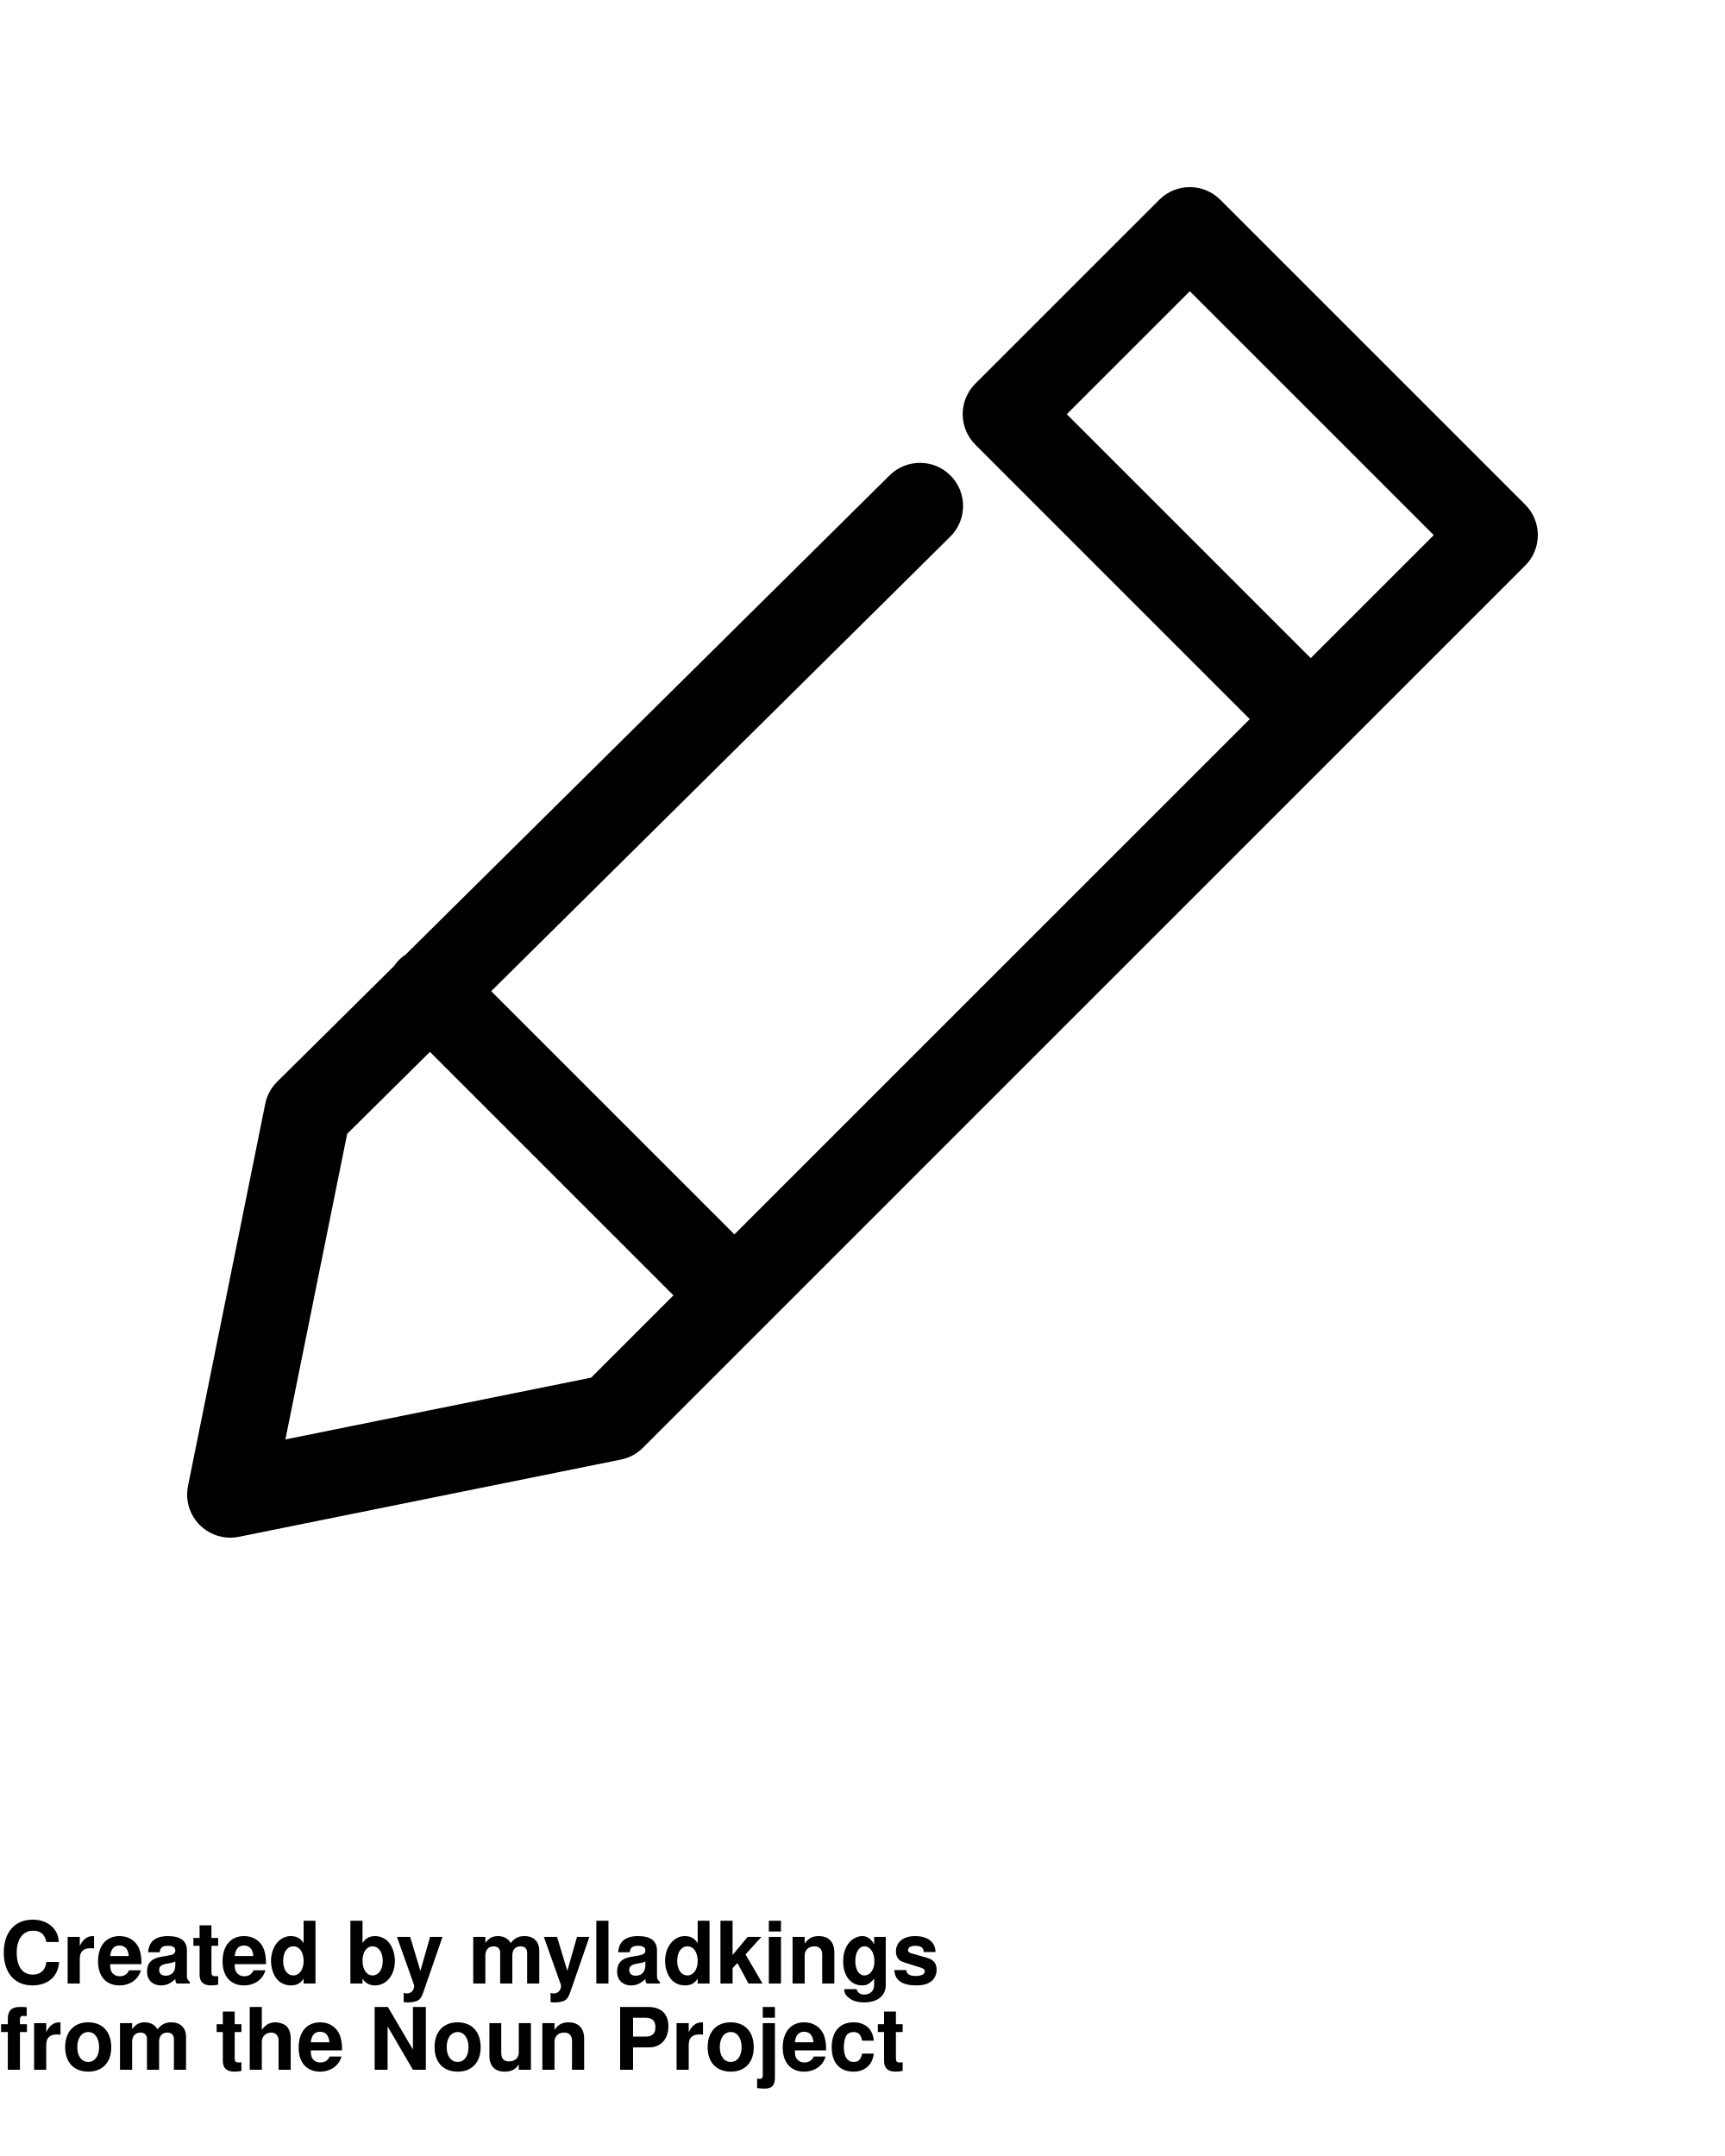
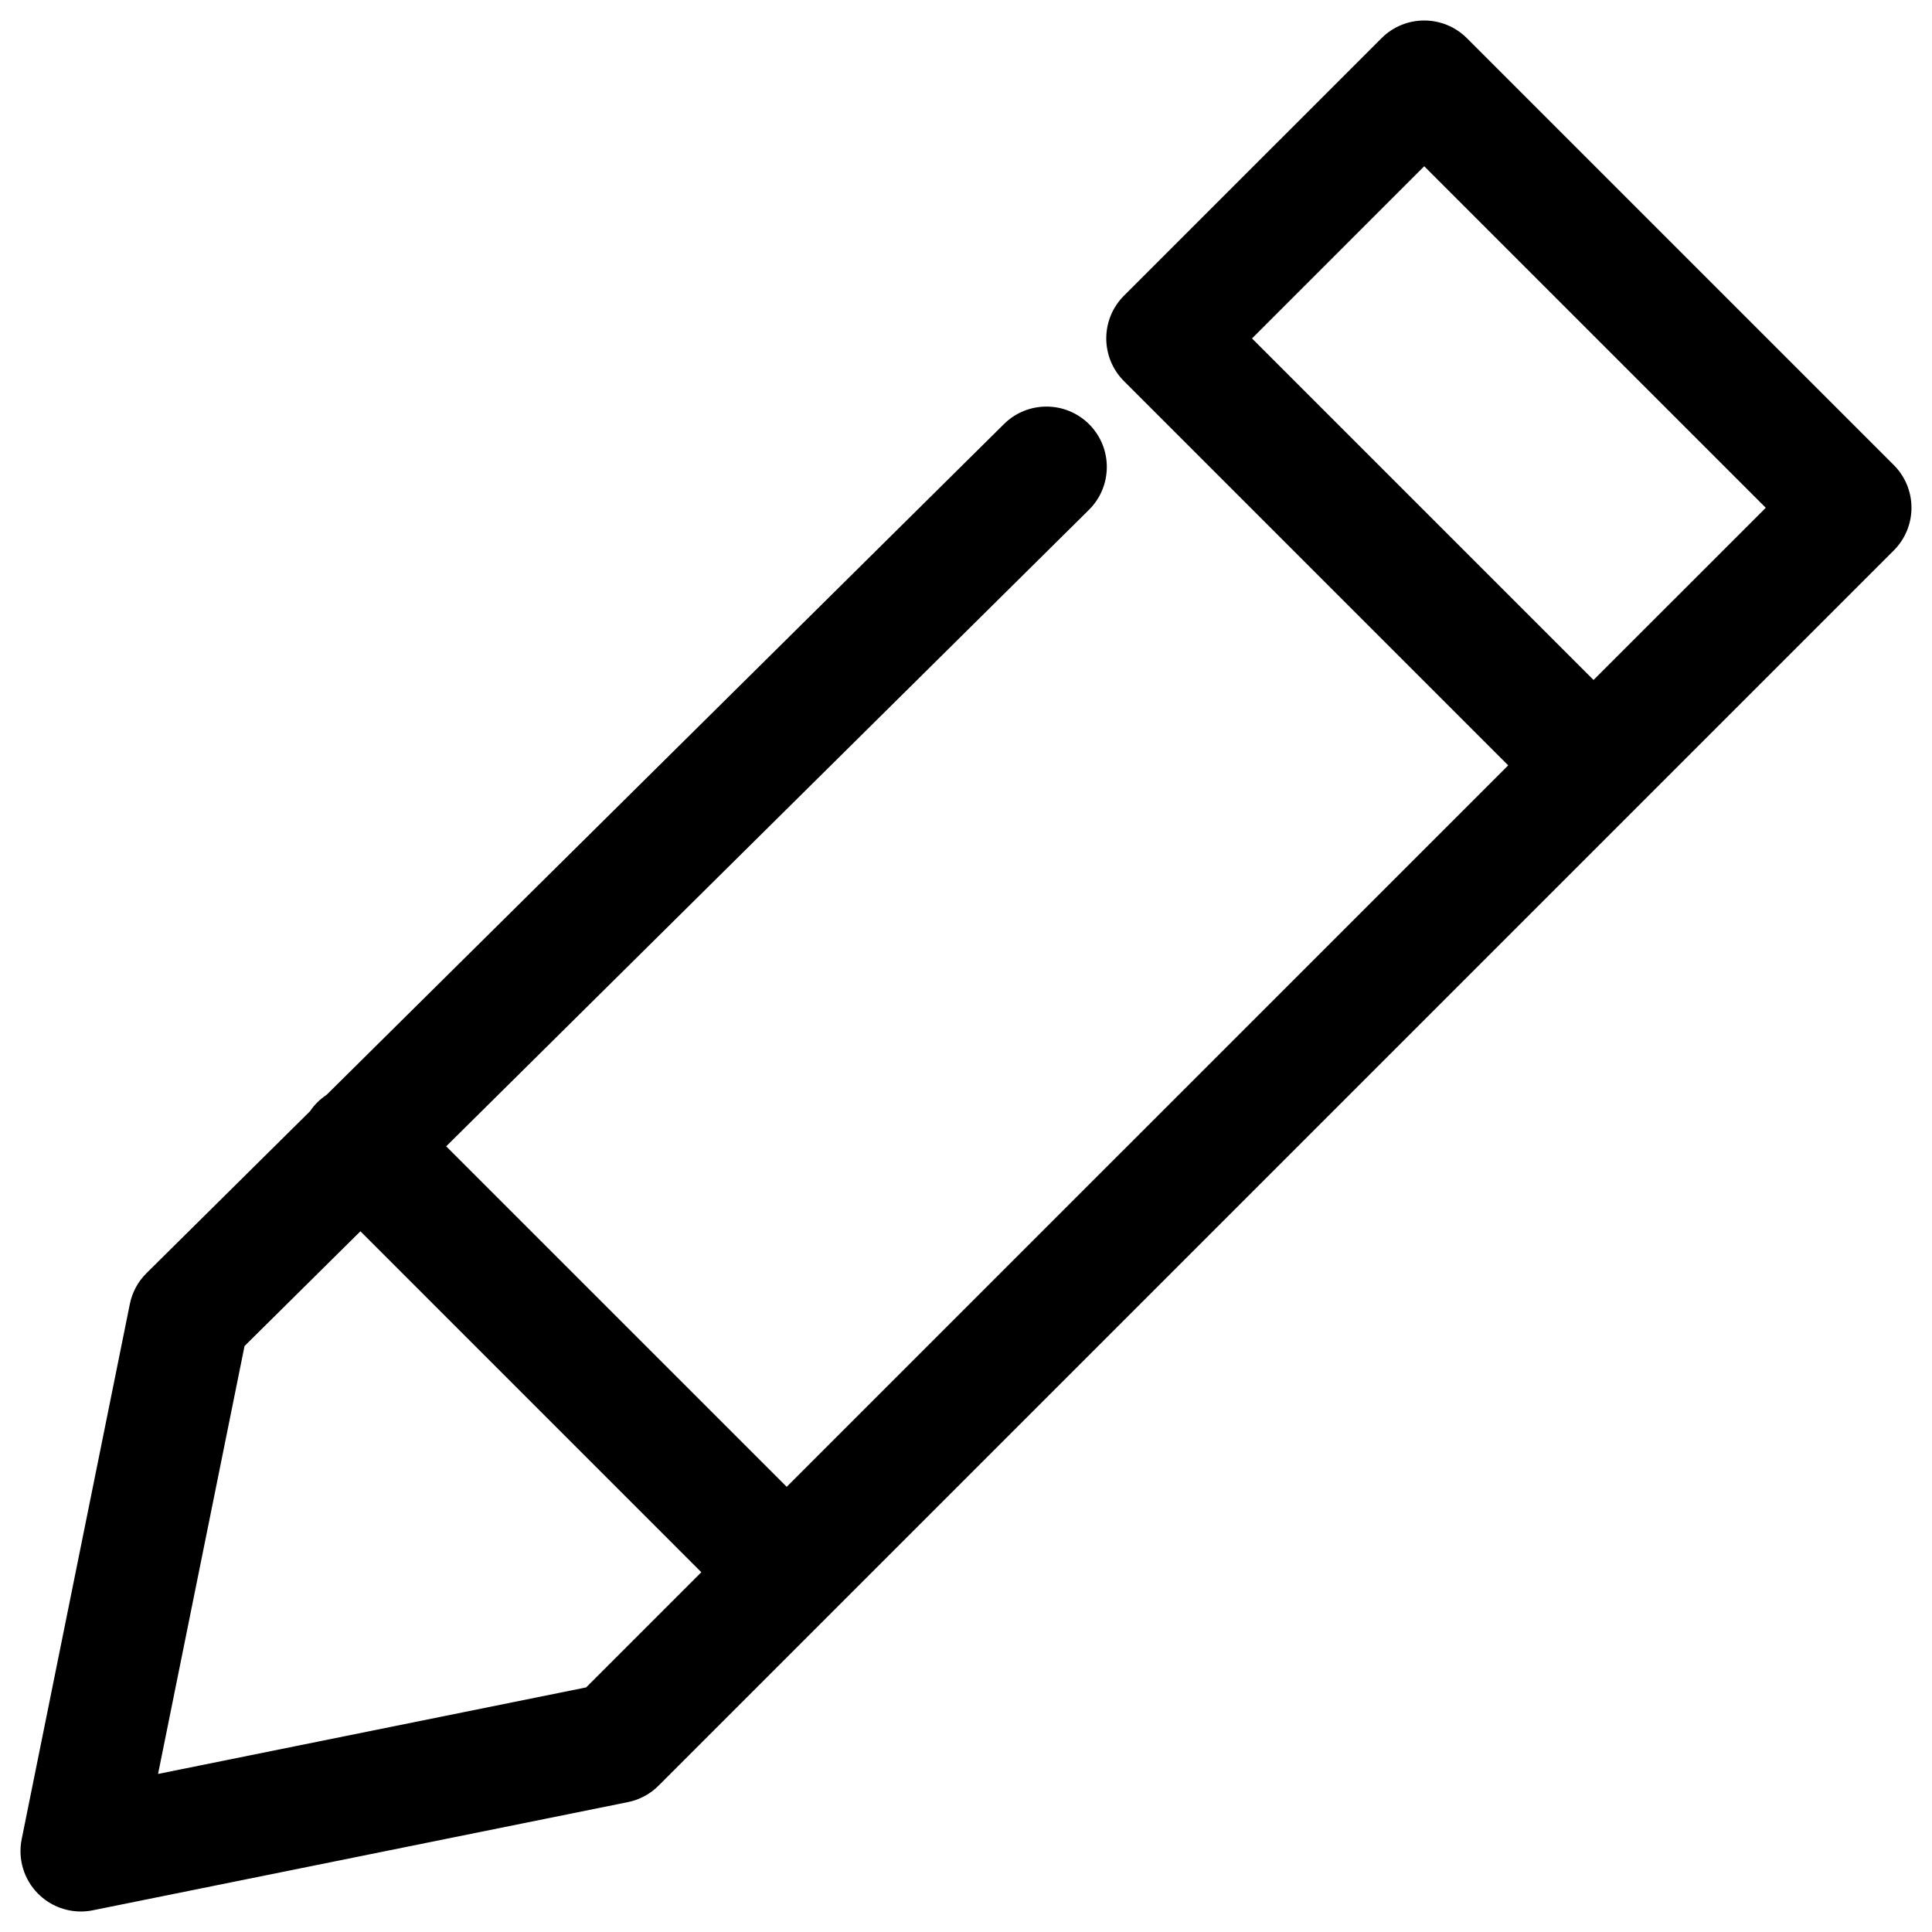
- <svg xmlns="http://www.w3.org/2000/svg" version="1.1" x="0px" y="0px" viewBox="0 0 100 125" enable-background="new 0 0 100 100" xml:space="preserve">
-   <path d="M88.419,29.258L70.741,11.581c-0.977-0.977-2.559-0.976-3.535,0L56.54,22.245c-0.488,0.488-0.732,1.128-0.732,1.768  c0,0.32,0.062,0.64,0.183,0.941c0.123,0.301,0.306,0.583,0.55,0.827l15.91,15.911L42.575,71.566l-14.1-14.099L55.09,31.112  c0.981-0.972,0.989-2.554,0.018-3.536c-0.973-0.981-2.555-0.988-3.535-0.017l-28.05,27.776c-0.139,0.092-0.271,0.199-0.393,0.321  c-0.111,0.111-0.207,0.232-0.293,0.358l-6.77,6.704c-0.353,0.349-0.594,0.795-0.691,1.281l-4.478,22.157  c-0.166,0.821,0.09,1.67,0.683,2.263c0.474,0.473,1.111,0.732,1.768,0.732c0.165,0,0.331-0.016,0.495-0.05l22.155-4.479  c0.482-0.097,0.925-0.334,1.272-0.683l51.147-51.147c0.469-0.469,0.732-1.104,0.732-1.768S88.888,29.727,88.419,29.258z   M34.27,79.872l-17.725,3.583l3.581-17.719l4.798-4.751L39.04,75.102L34.27,79.872z M75.985,38.156L61.843,24.014l7.131-7.13  l14.143,14.142L75.985,38.156z" />
-   <text x="0" y="115" fill="#000000" font-size="5px" font-weight="bold" font-family="'Helvetica Neue', Helvetica, Arial-Unicode, Arial, Sans-serif">Created by myladkings</text>
-   <text x="0" y="120" fill="#000000" font-size="5px" font-weight="bold" font-family="'Helvetica Neue', Helvetica, Arial-Unicode, Arial, Sans-serif">from the Noun Project</text>
+ <svg xmlns="http://www.w3.org/2000/svg" width="80" height="80" viewBox="0 0 80 80" fill="none">
+   <path d="M78.419 19.258L60.741 1.581C59.764 0.604 58.182 0.605 57.206 1.581L46.54 12.245C46.052 12.733 45.808 13.373 45.808 14.013C45.808 14.333 45.87 14.653 45.991 14.954C46.114 15.255 46.297 15.537 46.541 15.781L62.451 31.692L32.575 61.566L18.475 47.467L45.09 21.112C46.071 20.14 46.079 18.558 45.108 17.576C44.135 16.595 42.553 16.588 41.573 17.559L13.523 45.335C13.384 45.427 13.252 45.534 13.13 45.656C13.019 45.767 12.923 45.888 12.837 46.014L6.067 52.718C5.714 53.067 5.473 53.513 5.376 53.999L0.898 76.156C0.732 76.977 0.988 77.826 1.581 78.419C2.055 78.892 2.692 79.151 3.349 79.151C3.514 79.151 3.68 79.135 3.844 79.101L25.999 74.622C26.481 74.525 26.924 74.288 27.271 73.939L78.418 22.792C78.887 22.323 79.15 21.688 79.15 21.024C79.15 20.36 78.888 19.727 78.419 19.258ZM24.27 69.872L6.545 73.455L10.126 55.736L14.924 50.985L29.04 65.102L24.27 69.872ZM65.985 28.156L51.843 14.014L58.974 6.884L73.117 21.026L65.985 28.156Z" fill="black" />
</svg>
